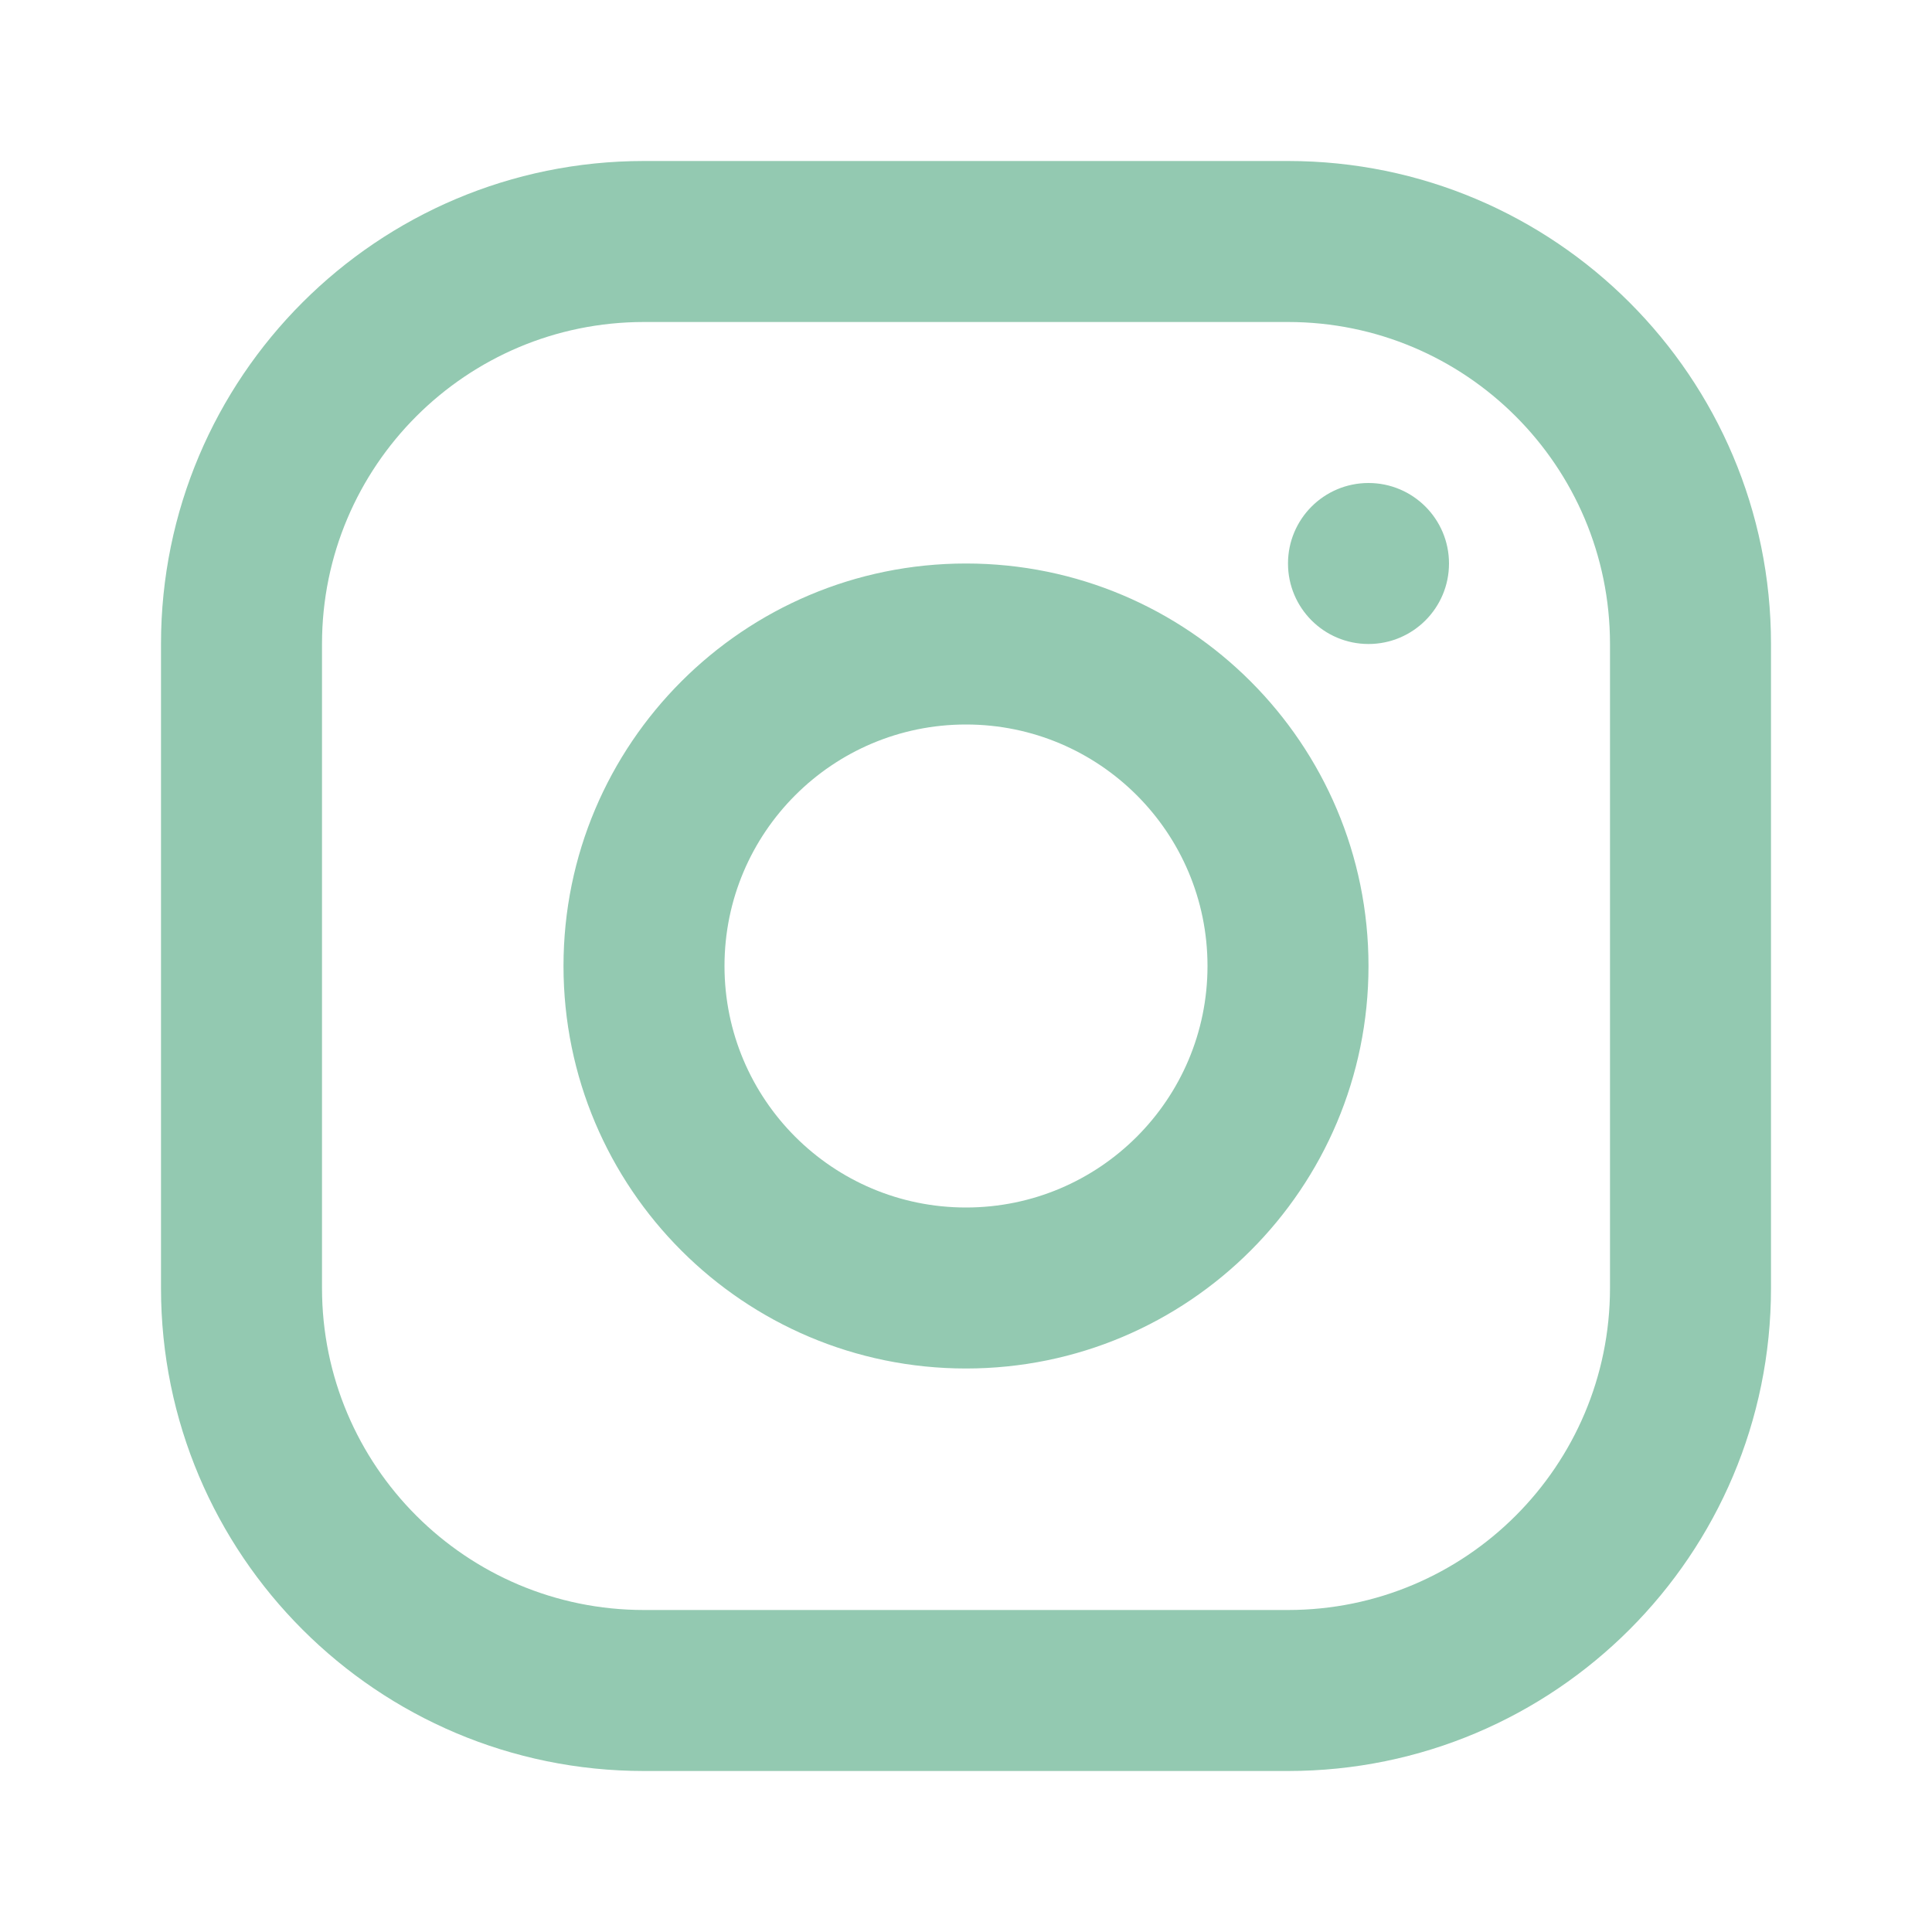
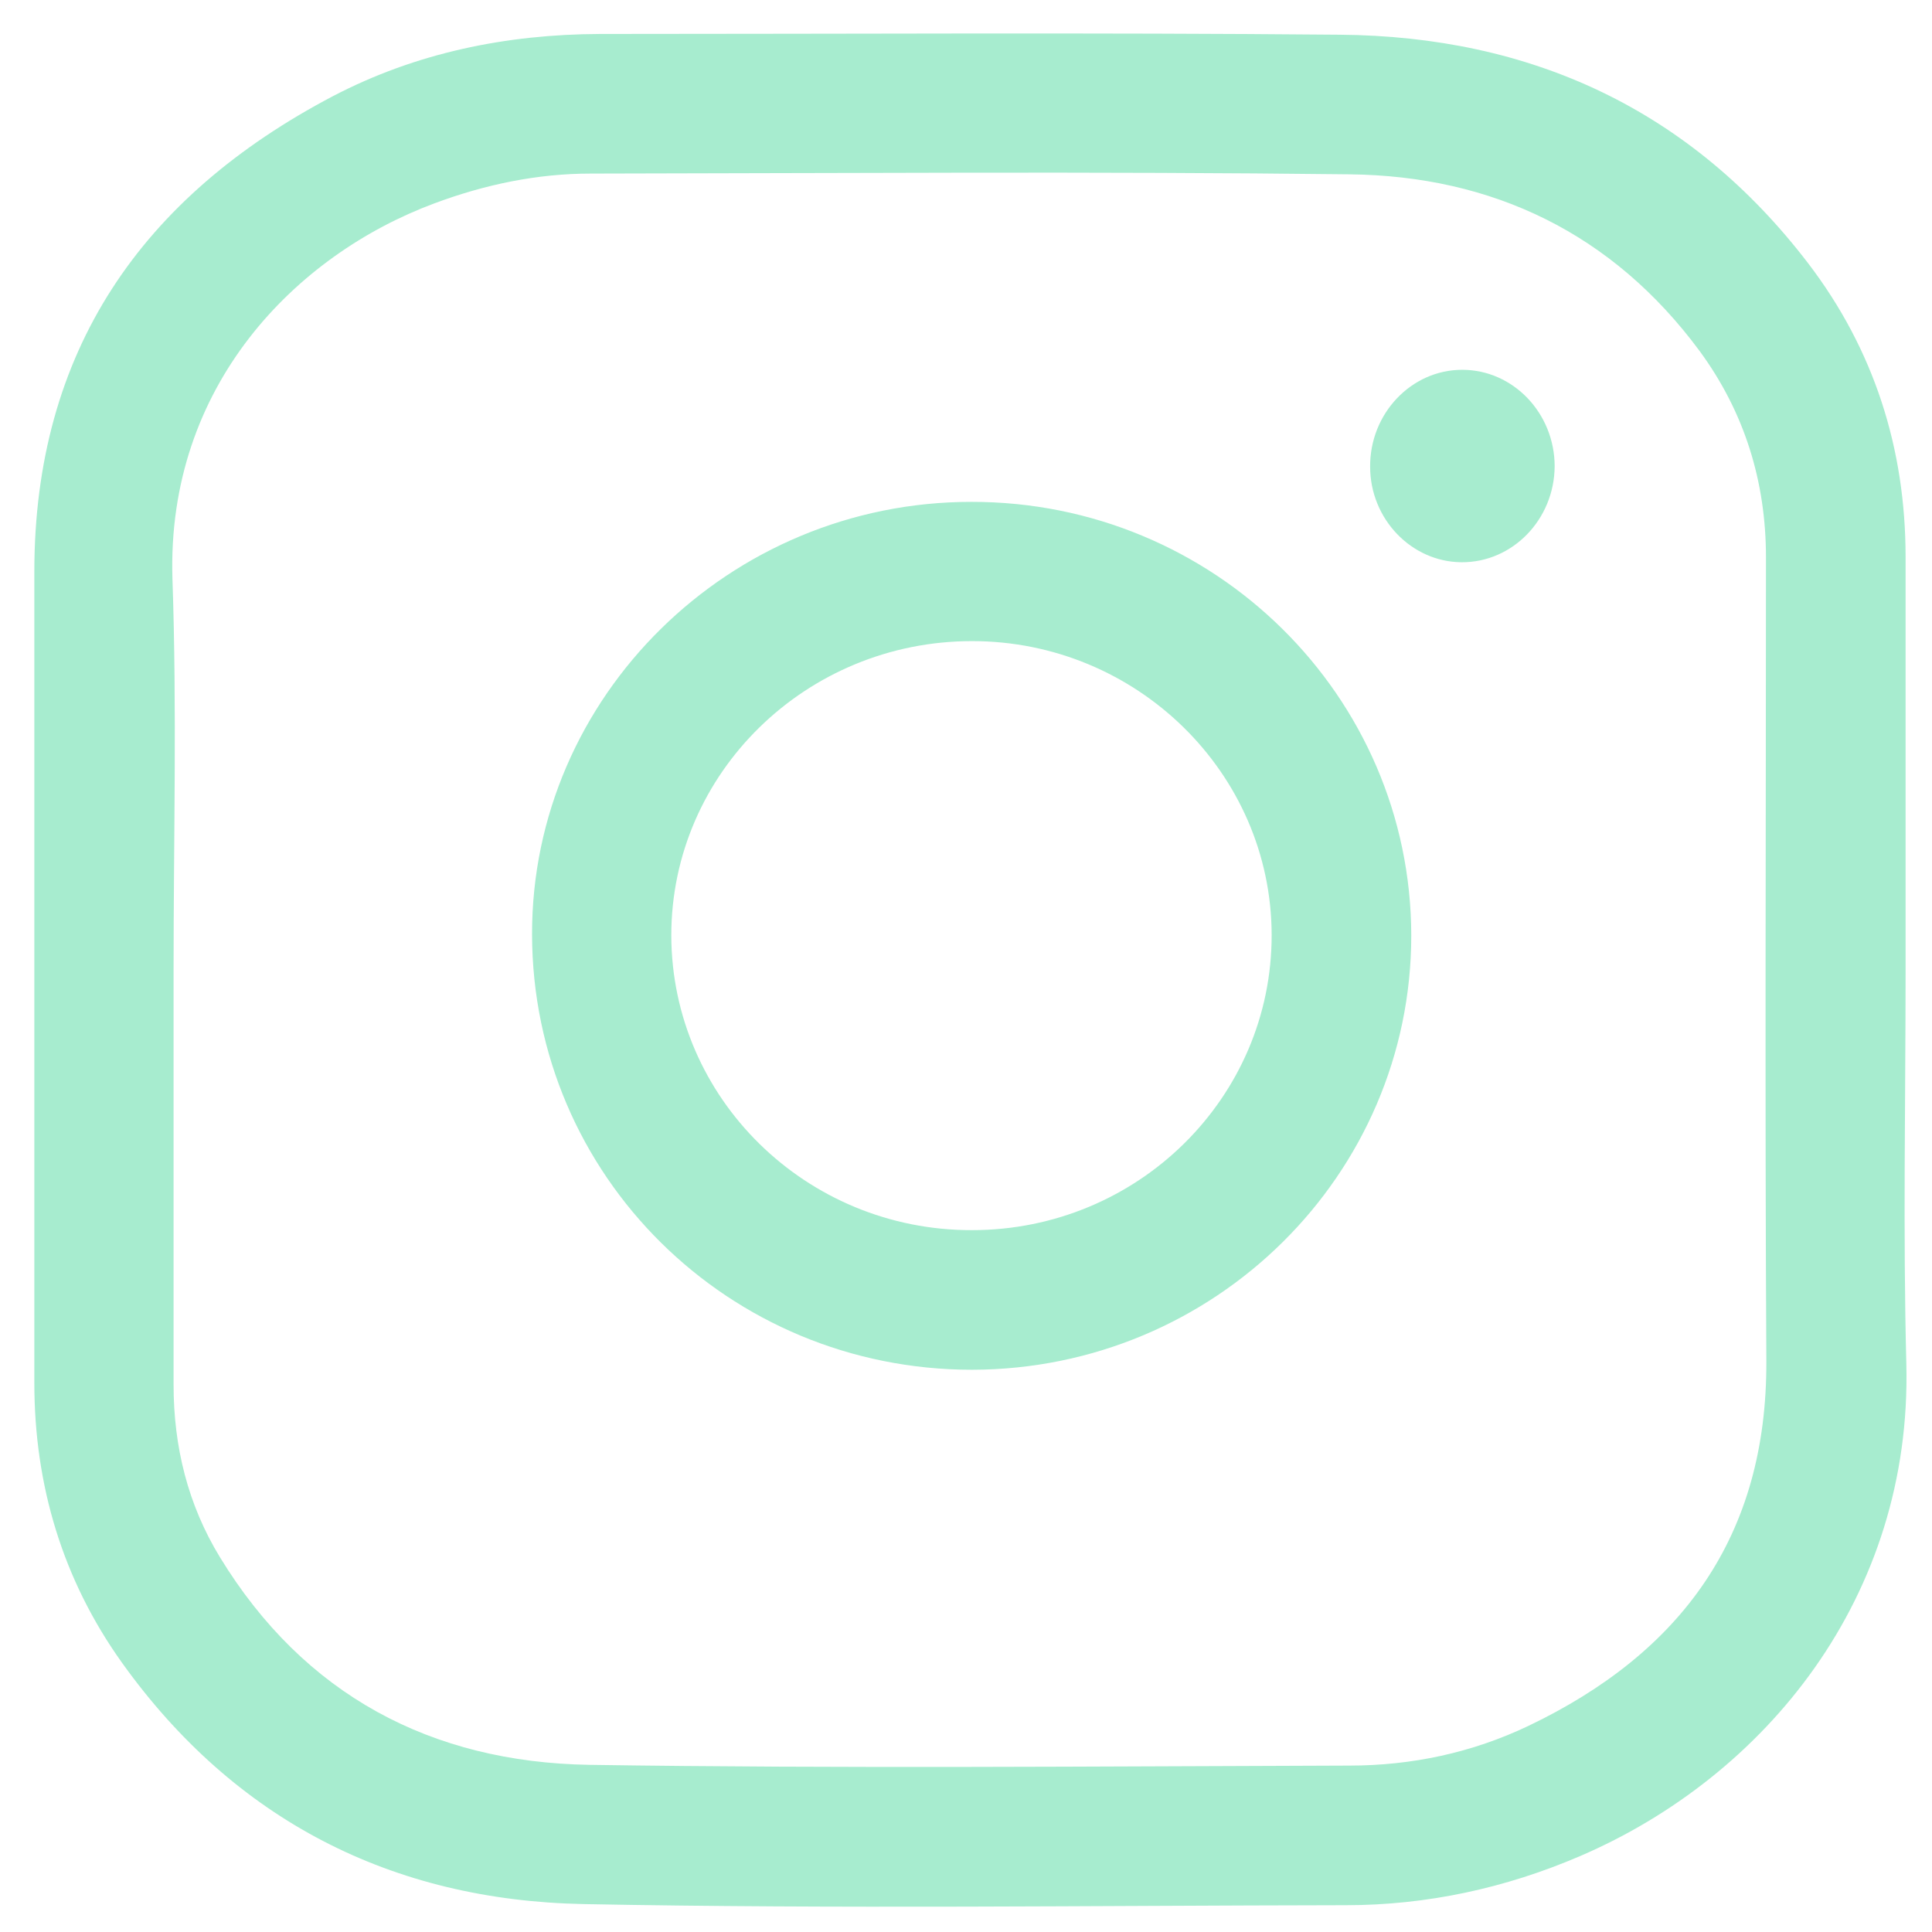
- <svg xmlns="http://www.w3.org/2000/svg" width="50" height="50" viewBox="0 0 24 24">
-   <path fill-rule="evenodd" fill="#93c9b1" d="M8 2h8a6 6 0 0 1 6 6v8a6 6 0 0 1-6 6H8a6 6 0 0 1-6-6V8a6 6 0 0 1 6-6Zm0 2a4 4 0 0 0-4 4v8a4 4 0 0 0 4 4h8a4 4 0 0 0 4-4V8a4 4 0 0 0-4-4H8Zm4 13a5 5 0 1 1 0-10 5 5 0 0 1 0 10Zm0-2a3 3 0 1 0 0-6 3 3 0 0 0 0 6Zm5-7a1 1 0 1 1 0-2 1 1 0 0 1 0 2Z" />
+ <svg xmlns="http://www.w3.org/2000/svg" fill="#a7eccf" viewBox="0 0 512 512" xml:space="preserve">
+   <path d="M505 257c0 34.8-.7 69.7.2 104.5 1.5 61.6-37.2 109.2-86.5 130.4-19.8 8.5-40.6 13-62.1 13-67.3.1-134.7 1-202-.3-50.7-1-92.4-22.2-122.3-64-15.7-22-23.2-47-23.2-74.1v-215c0-58.5 28.5-99.4 79.1-126C110.2 14 134.1 9.1 159 9c65.3 0 130.7-.4 196 .2 50.7.4 93 19.8 124.2 60.6 17.4 22.8 25.8 49 25.8 77.8V257zm-459 0v110c0 16.4 3.8 31.8 12.3 45.7 22.3 36.5 56 54.3 97.8 55 67.1 1 134.3.4 201.5.2 16.5 0 32.5-3.4 47.4-10.5 40.6-19.4 63.3-50.3 63.1-96.7-.4-71-.1-142-.1-213 0-20.1-5.7-38.5-17.6-54.7-23-31.1-54.8-46.4-92.8-46.8-67-.8-134-.3-201-.2-14.3 0-28.1 2.9-41.5 7.9-36.8 13.7-71 48.4-69.4 99.5 1.2 34.6.3 69.1.3 103.6z" />
+   <path d="M257.6 363c-64.5 0-116.5-51.4-116.6-115.4-.1-63 52.3-114.6 116.4-114.6 64.3-.1 116.5 51.4 116.6 114.9 0 63.4-52.1 115-116.4 115.1zm0-37c43.9 0 79.5-35.1 79.4-78.3-.1-42.8-35.7-77.8-79.4-77.8-43.9 0-79.7 34.9-79.7 78 .1 43.2 35.8 78.2 79.7 78.1zM387.5 98c13.5 0 24.5 11.5 24.5 25.6-.1 14.1-11.2 25.5-24.7 25.4-13.3-.1-24.2-11.5-24.2-25.3C363 109.6 374 98 387.5 98z" />
</svg>
